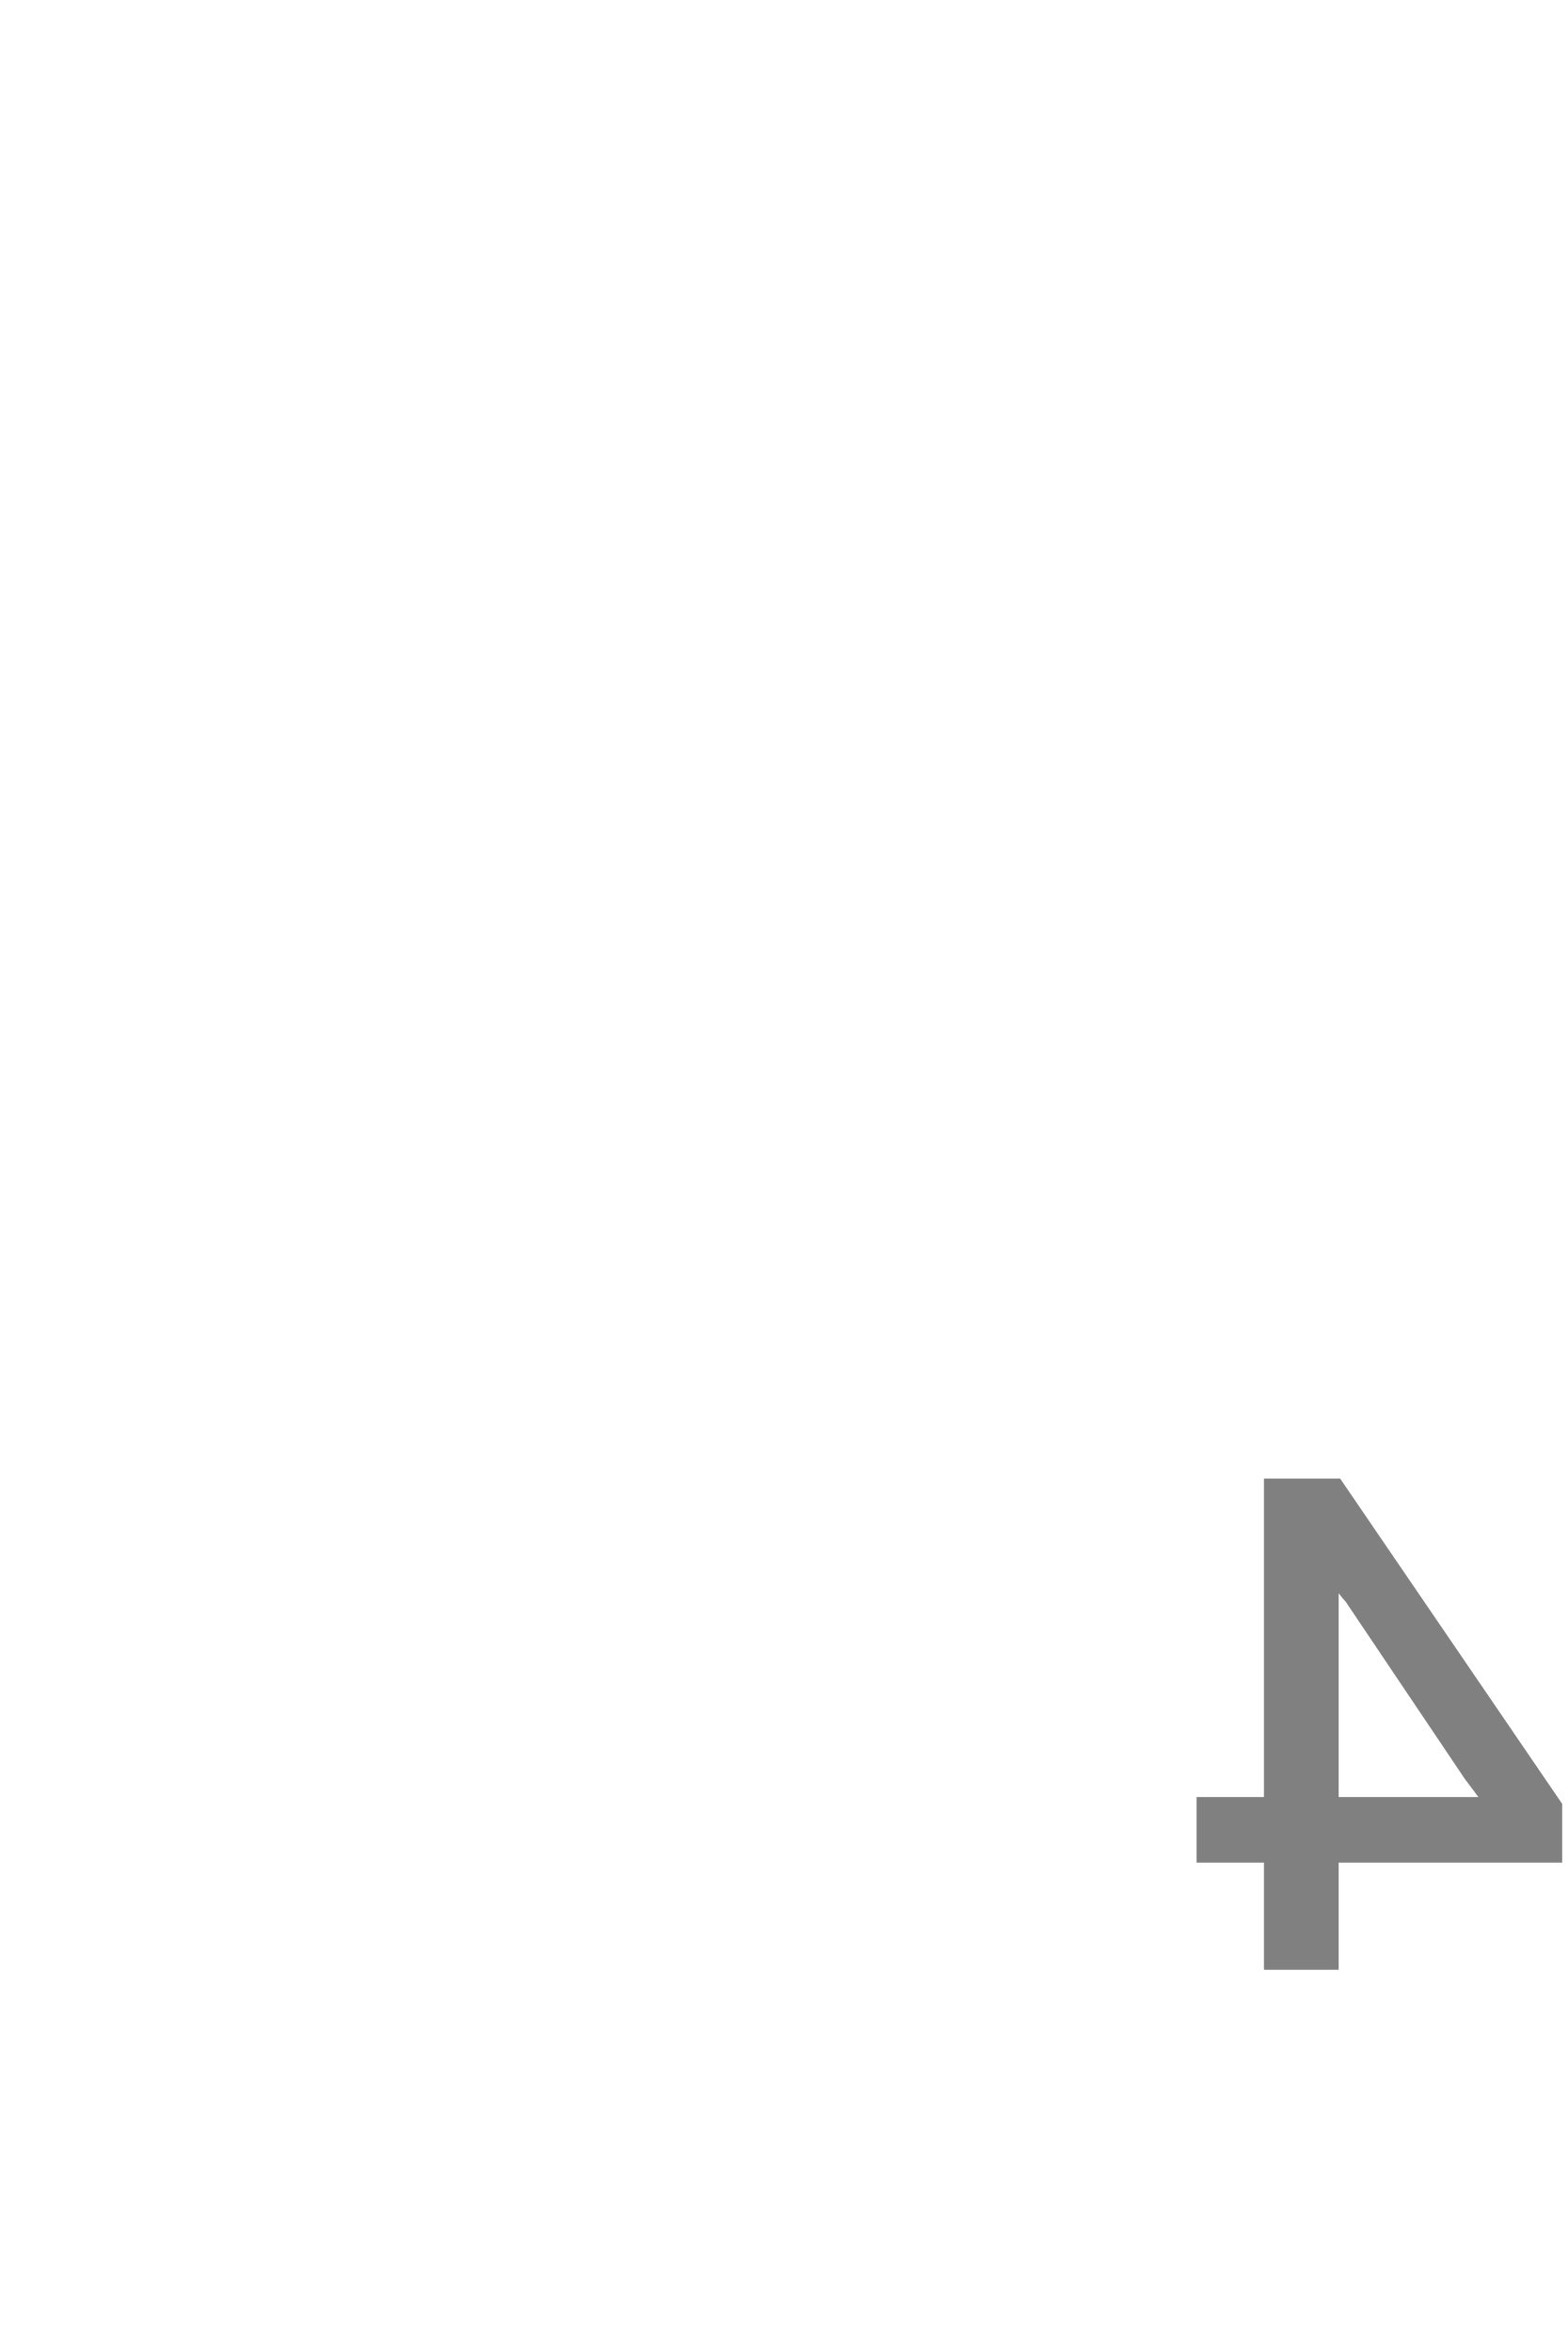
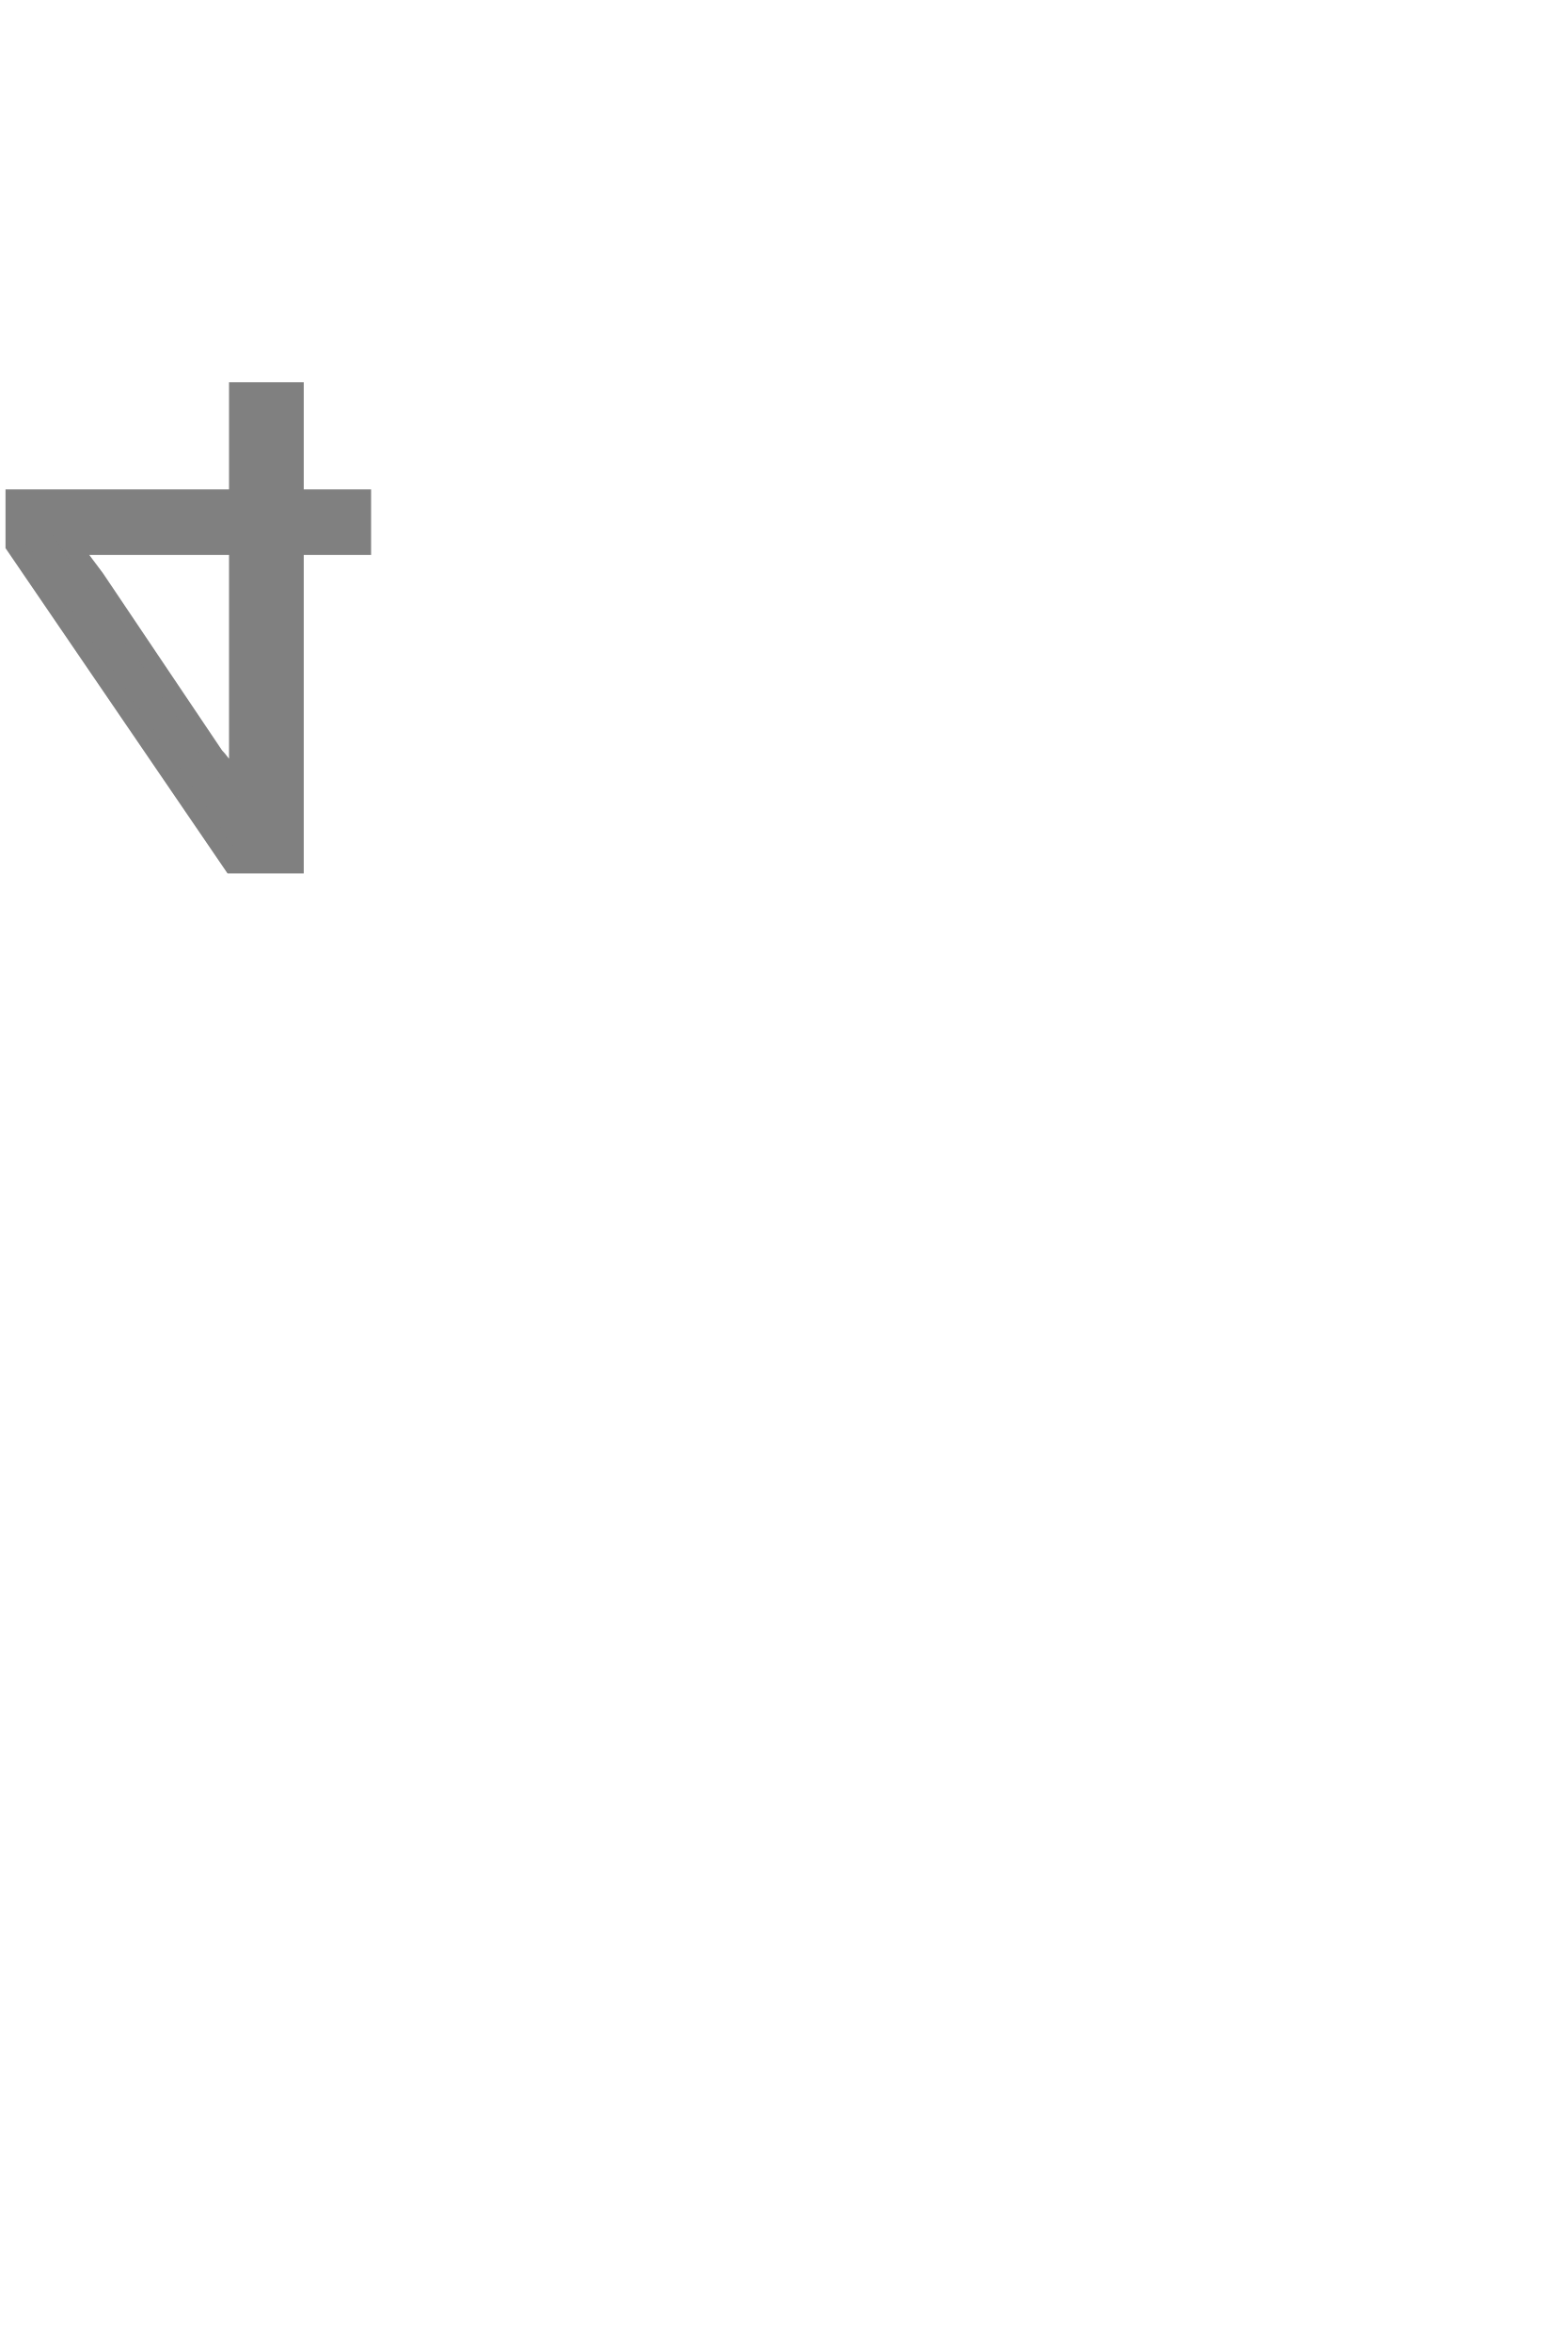
<svg xmlns="http://www.w3.org/2000/svg" height="12" overflow="visible" viewBox="0 0 8 12" width="8">
-   <g id="turnout" stroke="gray" transform="scale(-1, 1) translate(-8,0) rotate(0)">
+   <g id="turnout" stroke="gray" transform="scale(-1, 1) translate(0,12) rotate(180)">
    <path d="M8,6 L0,6 M4,0,L3,1.5" id="_basic" stroke-linecap="round" stroke-width="1.1" visibility="hidden" />
    <path d="M4,0,L0,6 M8,6 L0,6" id="_between" stroke="yellow" stroke-dasharray="1,0.5" stroke-width="1.1" visibility="hidden" />
    <path d="M4,0,L0,6" id="_reverse" stroke-linecap="round" stroke-width="1.1" visibility="visible" />
    <path d="M4,0,L0,6 M8,6 L0,6" id="_both" stroke-linecap="round" stroke-width="1.1" visibility="hidden" />
    <text fill="gray" font-family="Arial" font-size="3.5" id="_show_id" stroke-width="0.1" x="0" y="10">4</text>
    <path d="M0,10.5,L4,10.5" id="support_lines" stroke="gray" stroke-linecap="round" stroke-width="0.3" />
  </g>
</svg>
